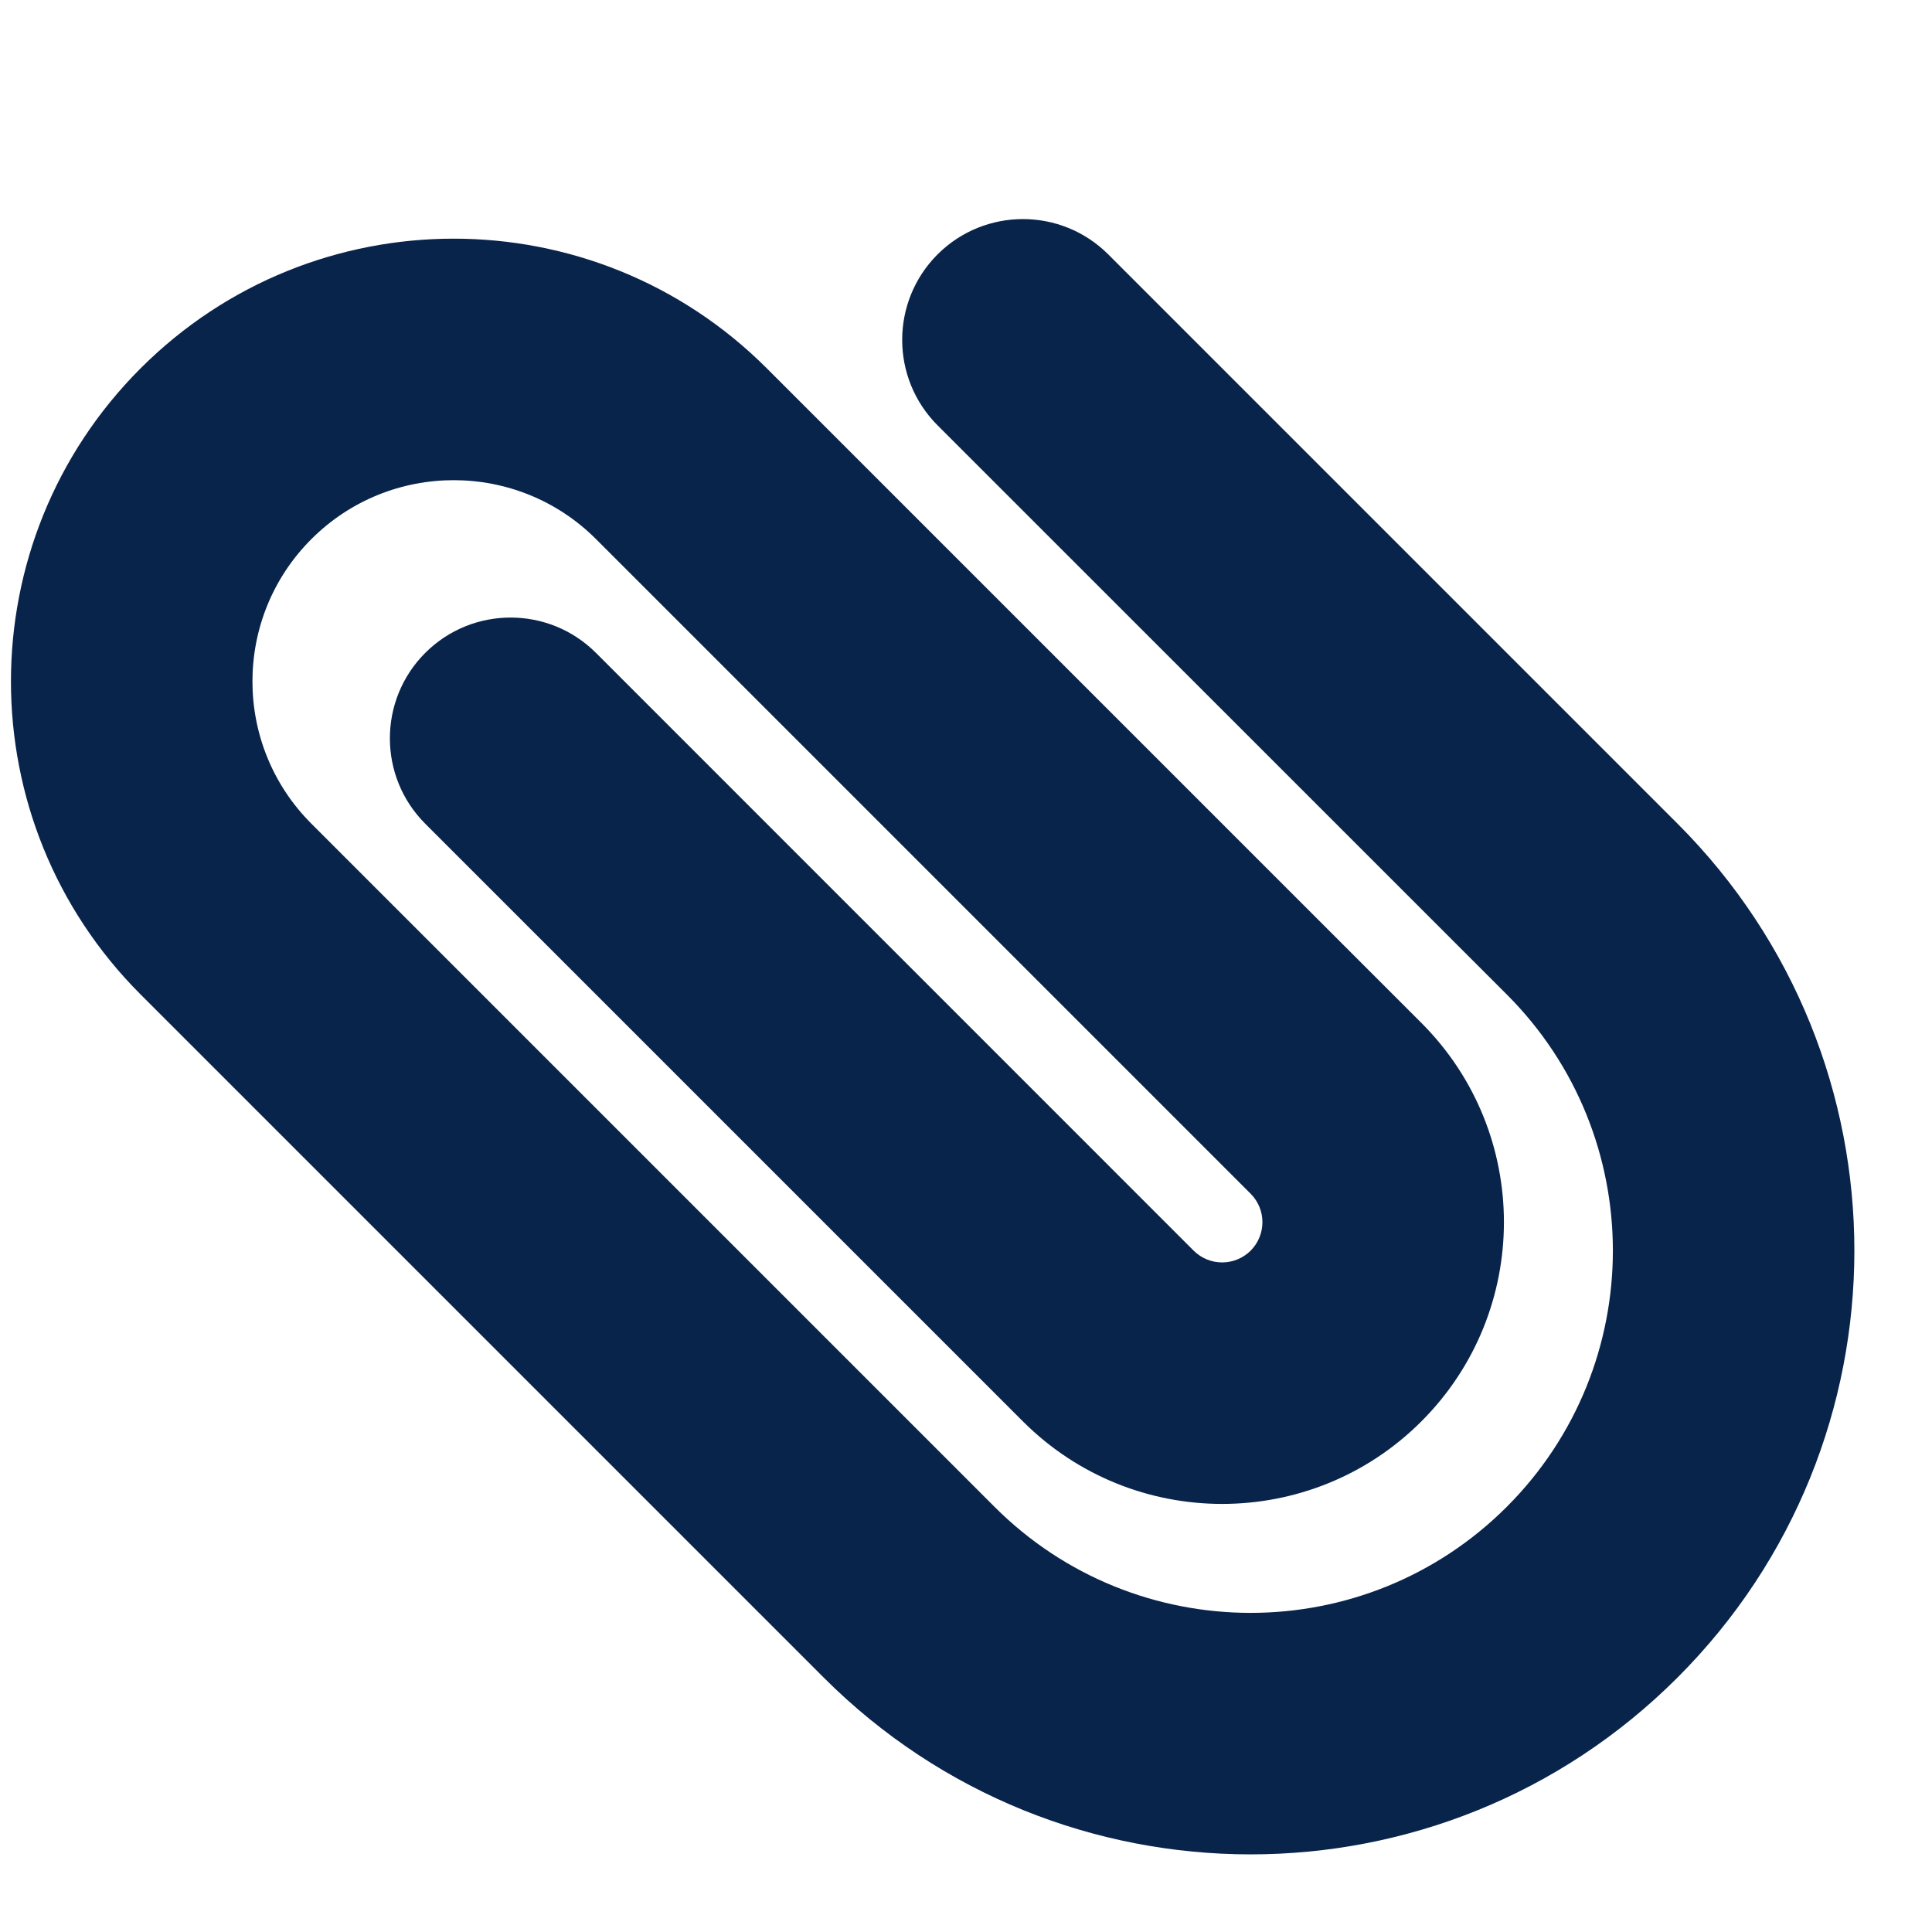
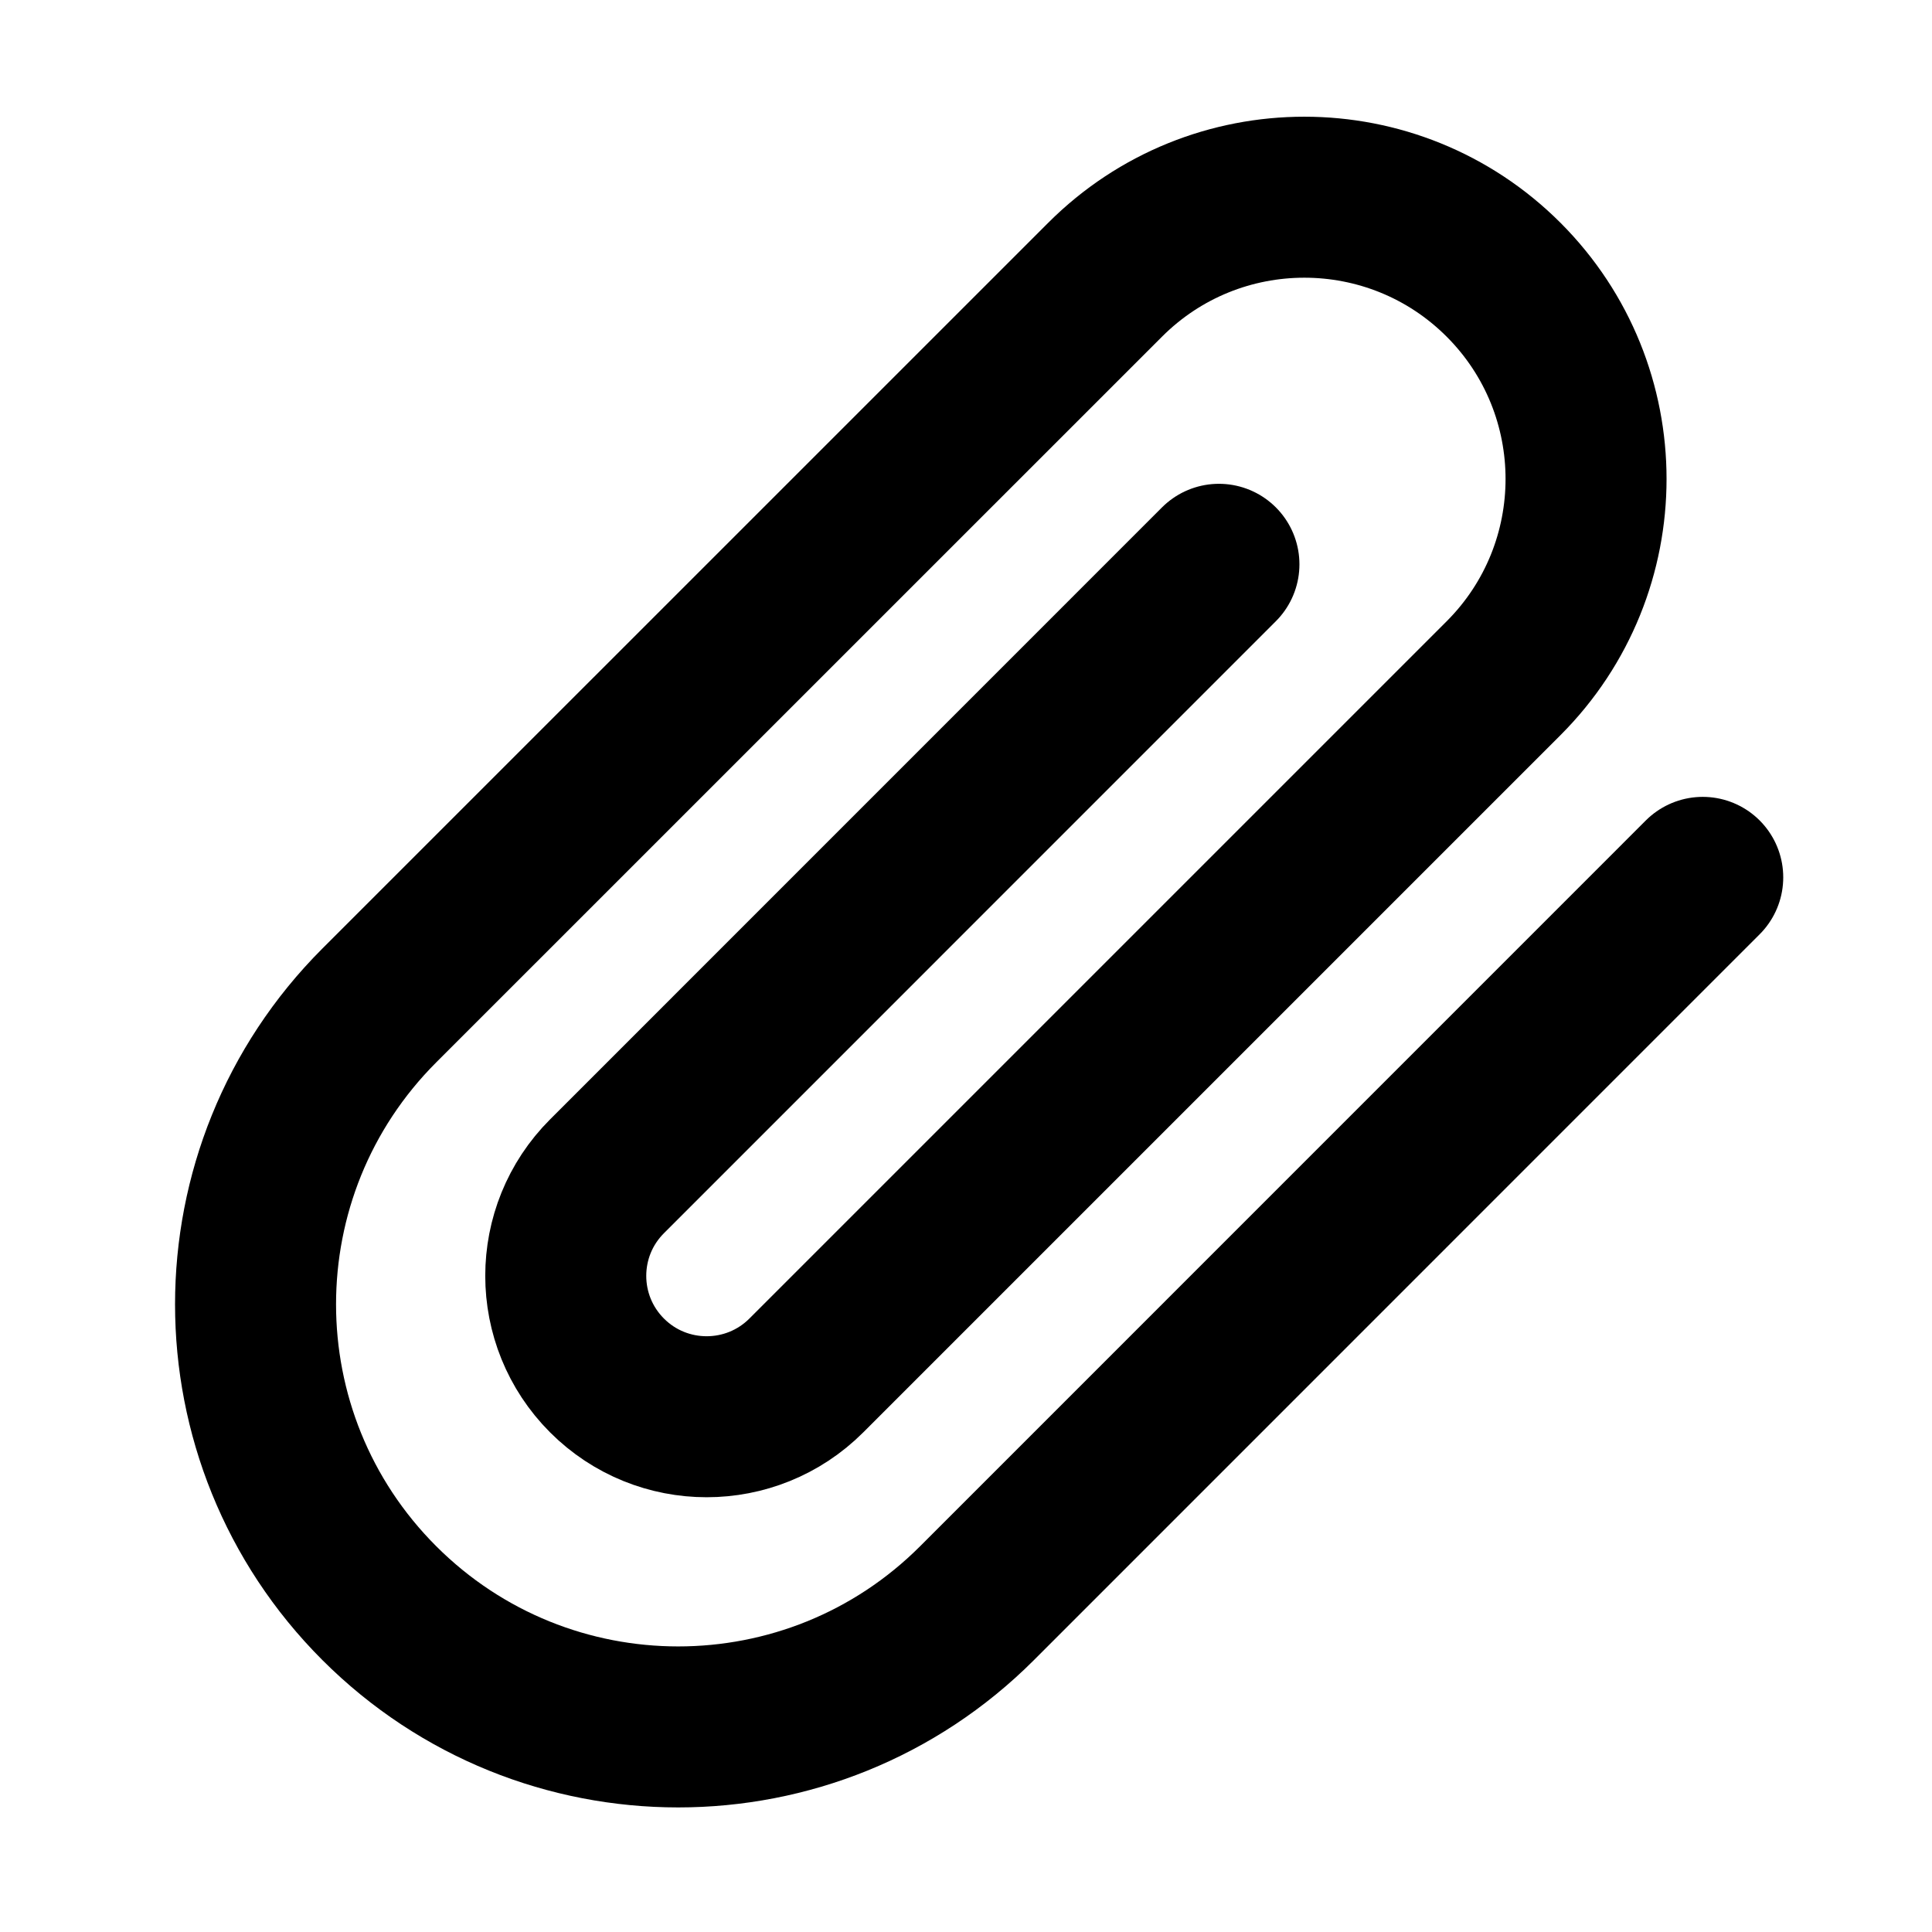
- <svg xmlns="http://www.w3.org/2000/svg" width="800px" height="800px" viewBox="0 0 24 24" version="1.1">
-   <g id="页面-1" stroke="none" stroke-width="1" fill="none" fill-rule="evenodd">
-     <g id="File" transform="translate(-48, -48)">
-       <g id="attachment_fill" transform="translate(48, 48)">
-         <path d="M24,0 L24,24 L0,24 L0,0 L24,0 Z M12.593,23.258 L12.582,23.26 L12.511,23.295 L12.492,23.299 L12.492,23.299 L12.477,23.295 L12.406,23.26 C12.396,23.256 12.387,23.259 12.382,23.265 L12.378,23.276 L12.361,23.703 L12.366,23.723 L12.377,23.736 L12.48,23.81 L12.495,23.814 L12.495,23.814 L12.507,23.81 L12.611,23.736 L12.623,23.72 L12.623,23.72 L12.627,23.703 L12.61,23.276 C12.608,23.266 12.601,23.259 12.593,23.258 L12.593,23.258 Z M12.858,23.145 L12.845,23.147 L12.66,23.24 L12.65,23.25 L12.65,23.25 L12.647,23.261 L12.665,23.691 L12.67,23.703 L12.67,23.703 L12.678,23.71 L12.879,23.803 C12.891,23.807 12.902,23.803 12.908,23.795 L12.912,23.781 L12.878,23.167 C12.875,23.155 12.867,23.147 12.858,23.145 L12.858,23.145 Z M12.143,23.147 C12.133,23.142 12.122,23.145 12.116,23.153 L12.11,23.167 L12.076,23.781 C12.075,23.793 12.083,23.802 12.093,23.805 L12.108,23.803 L12.309,23.71 L12.319,23.702 L12.319,23.702 L12.323,23.691 L12.34,23.261 L12.337,23.249 L12.337,23.249 L12.328,23.24 L12.143,23.147 Z" id="MingCute" fill-rule="nonzero">
- 
- </path>
-         <path d="M18.718,18.718 C20.475,16.96 20.475,14.111 18.718,12.354 L11.646,5.283 C11.061,4.697 11.061,3.747 11.646,3.161 C12.232,2.575 13.182,2.575 13.768,3.161 L20.839,10.232 C23.768,13.161 23.768,17.91 20.839,20.839 C17.91,23.768 13.161,23.768 10.232,20.839 L1.747,12.354 C-0.401,10.206 -0.401,6.723 1.747,4.575 C3.895,2.428 7.377,2.428 9.525,4.575 L17.657,12.707 C19.024,14.074 19.024,16.29 17.657,17.657 C16.29,19.024 14.074,19.024 12.707,17.657 L5.282,10.232 C4.697,9.647 4.697,8.697 5.282,8.111 C5.868,7.525 6.818,7.525 7.404,8.111 L14.828,15.536 C15.024,15.731 15.34,15.731 15.536,15.536 C15.731,15.34 15.731,15.024 15.536,14.829 L7.404,6.697 C6.427,5.721 4.845,5.721 3.868,6.697 C2.892,7.673 2.892,9.256 3.868,10.232 L12.354,18.718 C14.111,20.475 16.96,20.475 18.718,18.718 Z" id="路径" fill="#09244B">
- 
- </path>
-       </g>
-     </g>
-   </g>
+ <svg xmlns="http://www.w3.org/2000/svg" width="800px" height="800px" viewBox="0 0 24 24" fill="none">
+   <path d="M21.152 10.899L12.137 19.915C10.087 21.965 6.763 21.965 4.712 19.915C2.662 17.865 2.662 14.541 4.712 12.49L13.728 3.475C15.095 2.108 17.311 2.108 18.678 3.475C20.044 4.842 20.044 7.058 18.678 8.425L10.016 17.087C9.332 17.77 8.224 17.77 7.541 17.087C6.857 16.403 6.857 15.295 7.541 14.612L15.142 7.01" stroke="#000000" stroke-width="2" stroke-linecap="round" stroke-linejoin="round" />
</svg>
